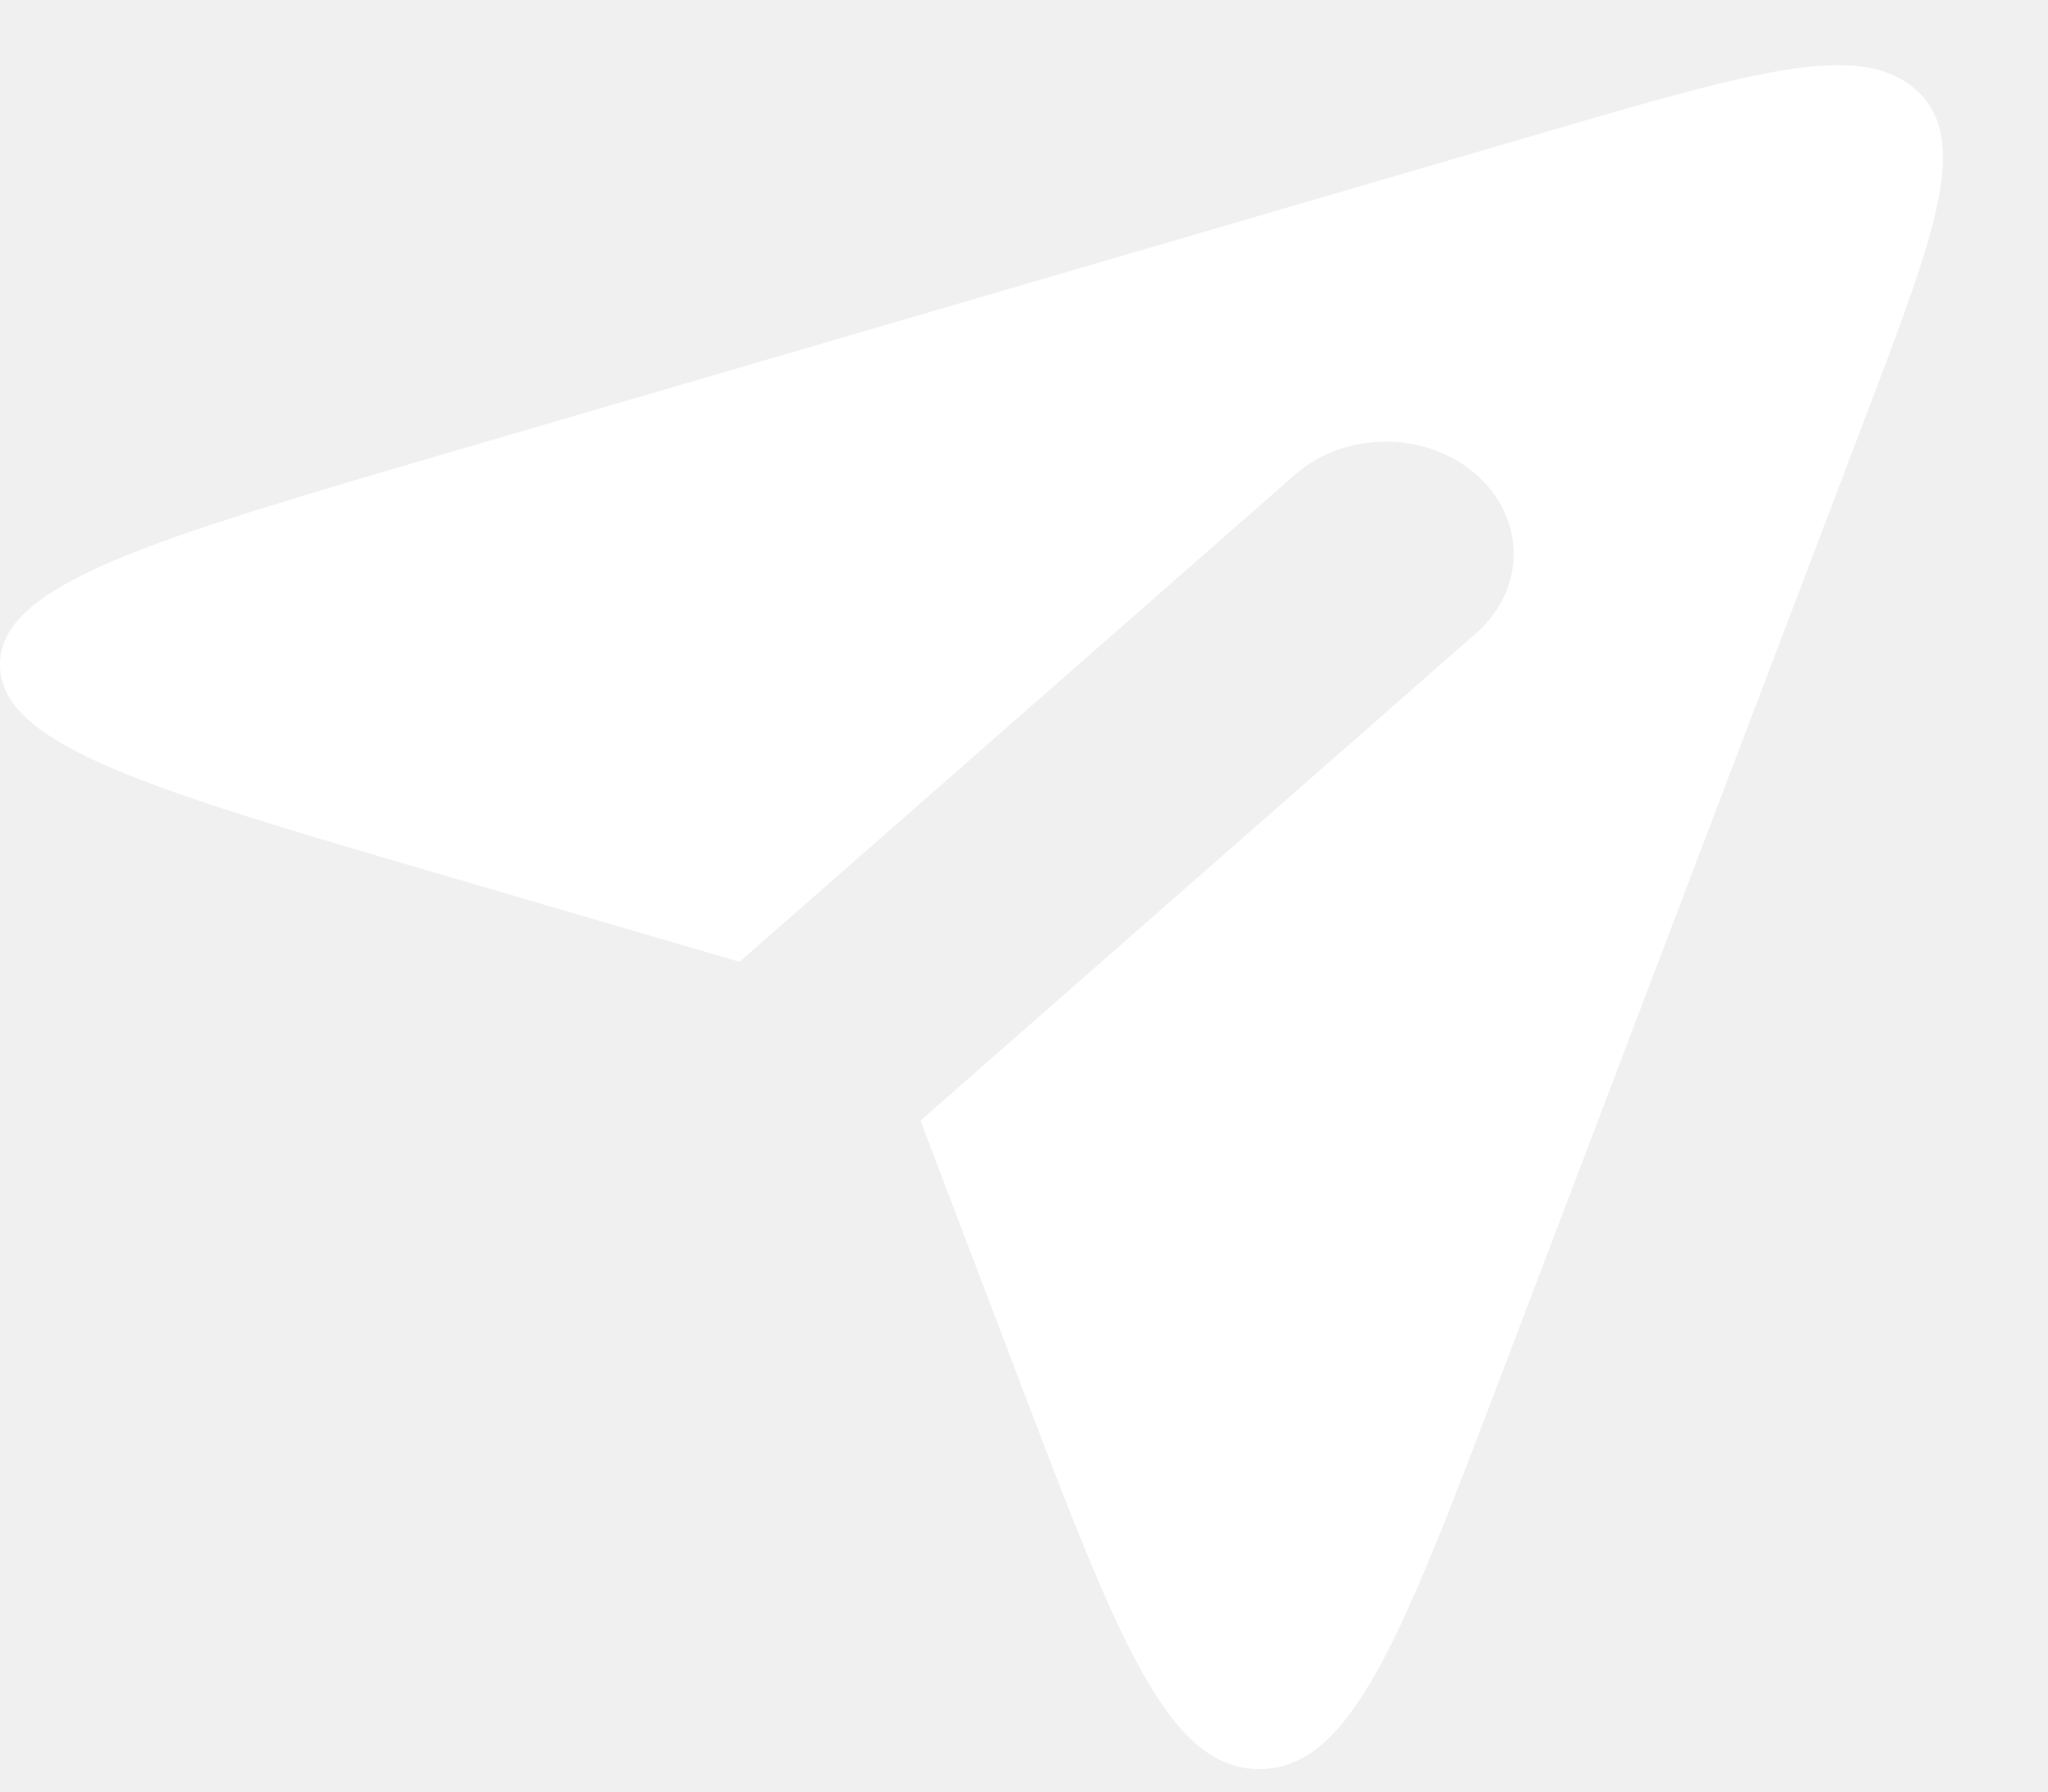
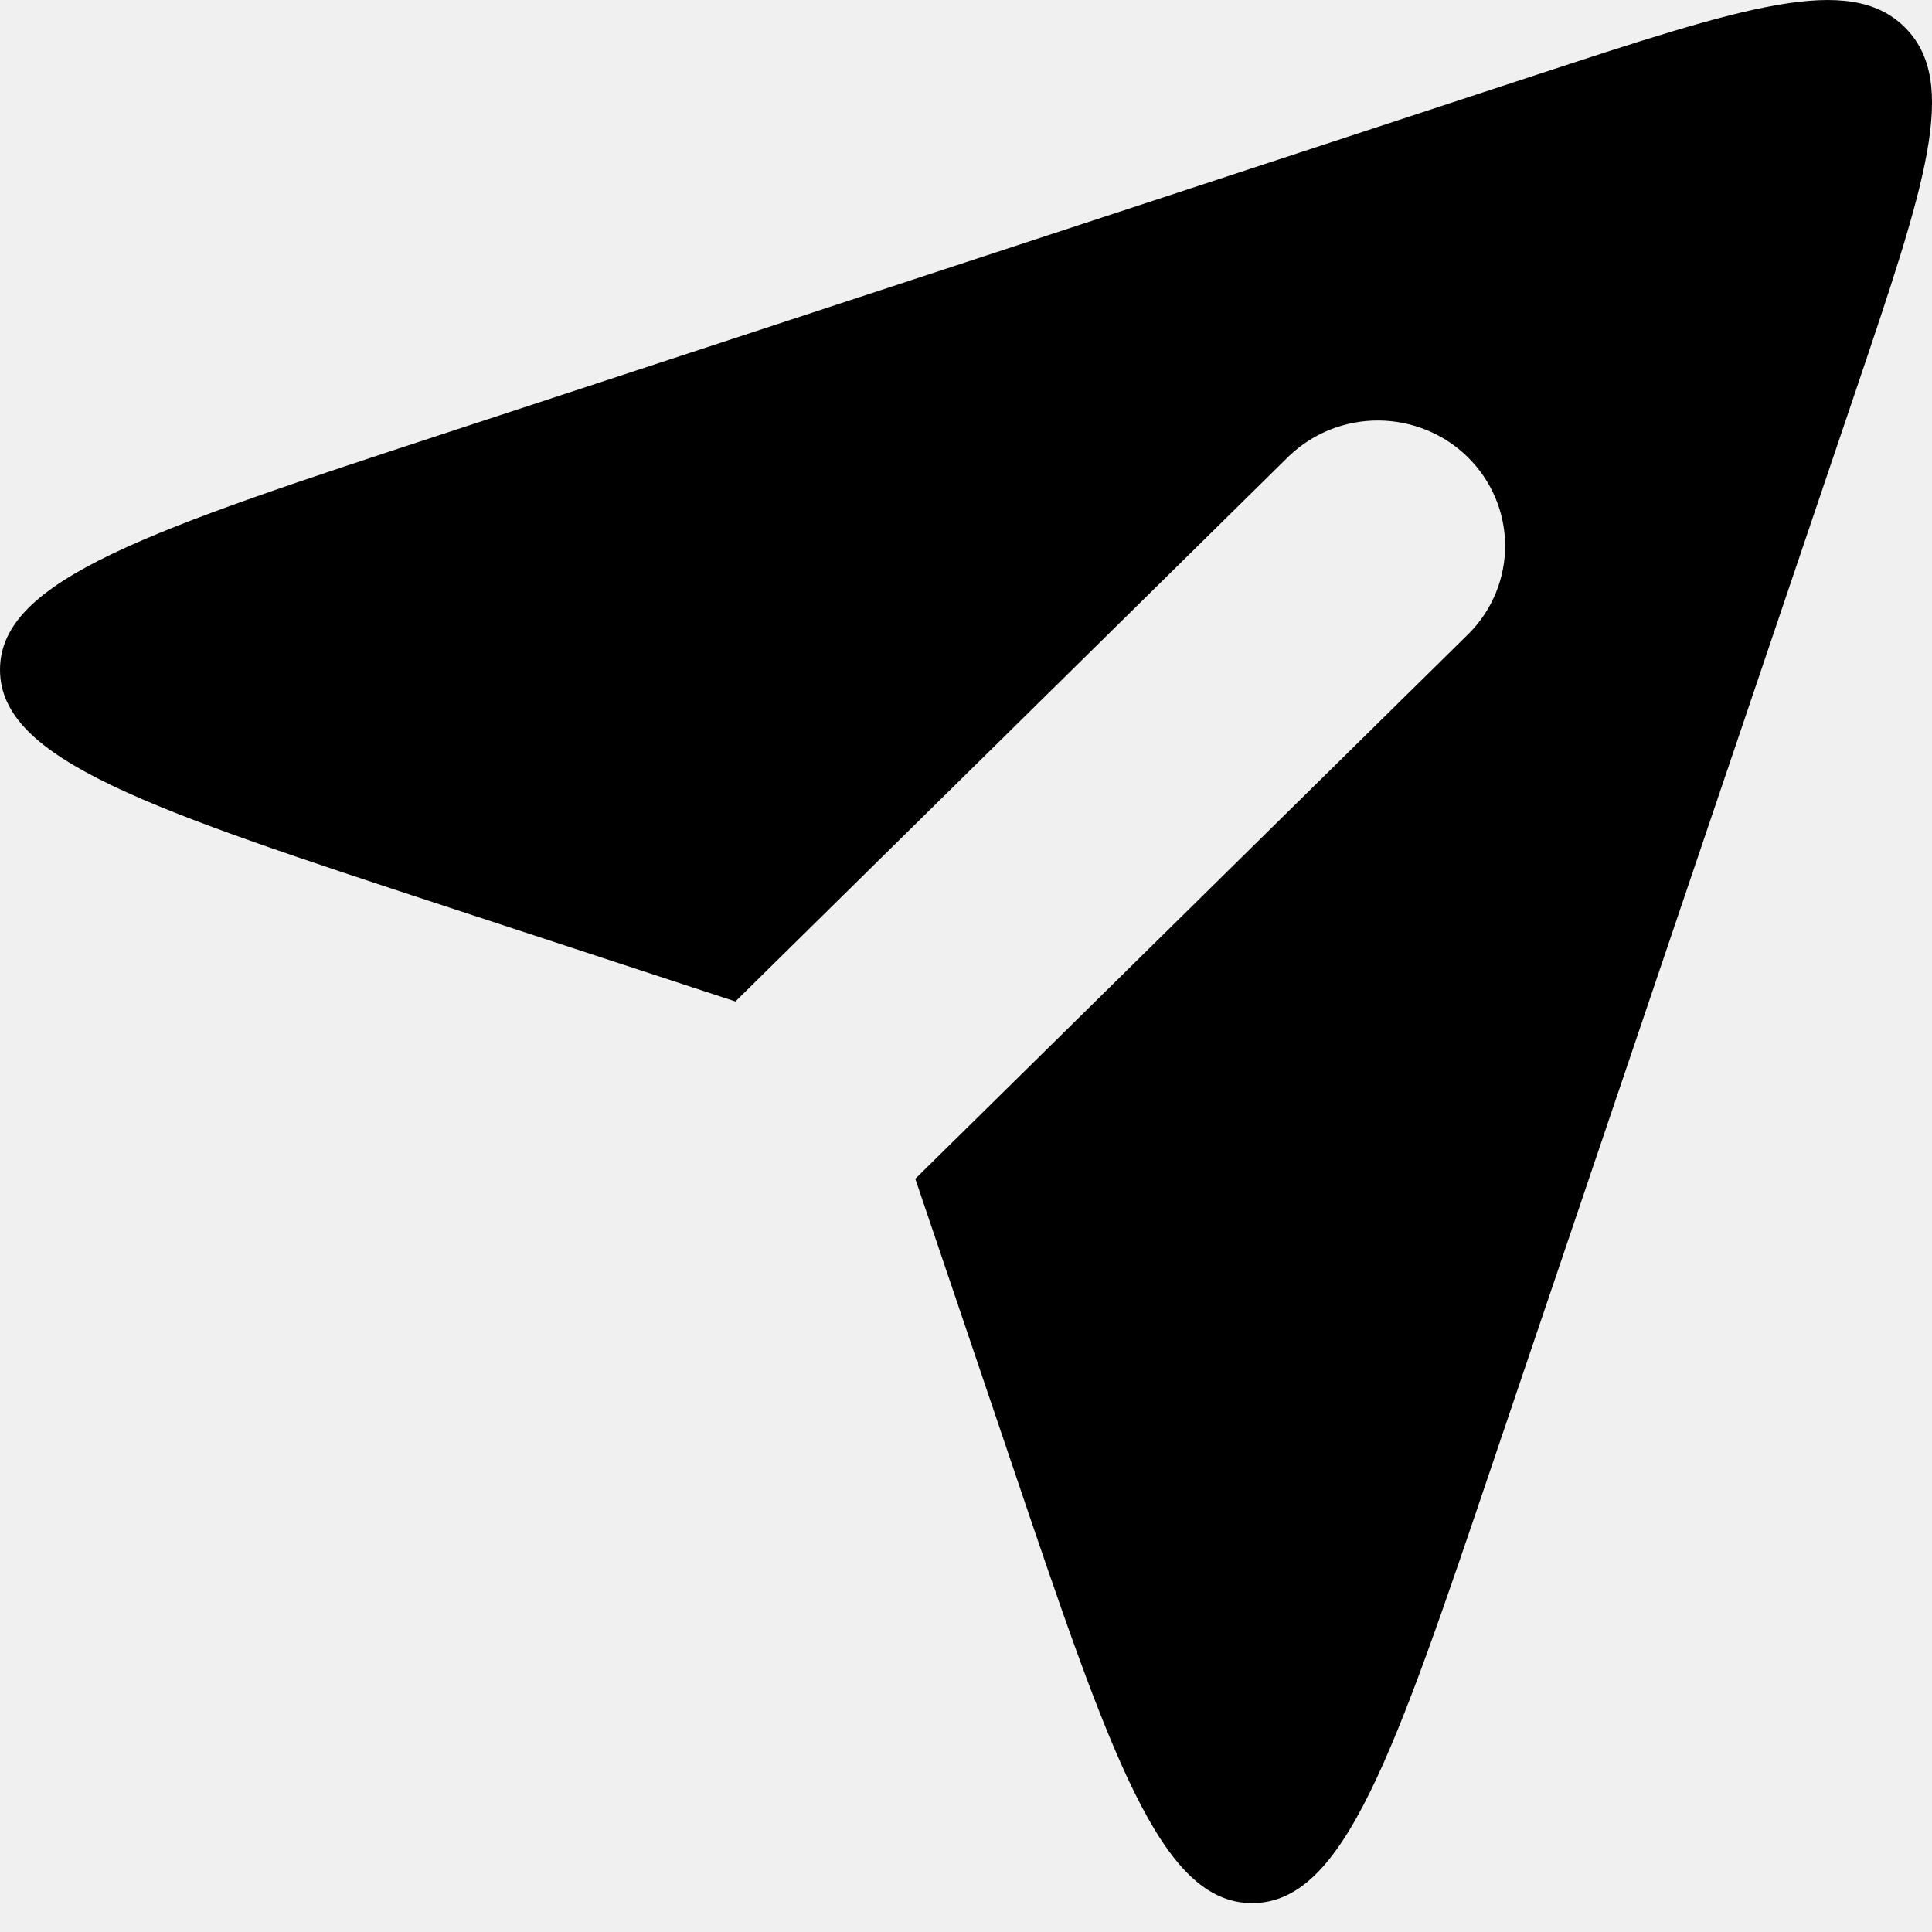
- <svg xmlns="http://www.w3.org/2000/svg" width="16" height="14" viewBox="0 0 16 14" fill="none">
-   <path fill-rule="evenodd" clip-rule="evenodd" d="M5.778 7.516L3.53 6.858C1.177 6.171 0 5.827 0 5.194C0 4.563 1.177 4.218 3.53 3.53L12.043 1.041C13.699 0.557 14.527 0.315 14.964 0.698C15.401 1.081 15.125 1.808 14.574 3.259L11.735 10.728C10.951 12.792 10.559 13.824 9.838 13.824C9.118 13.824 8.725 12.792 7.941 10.728L7.191 8.757L11.545 4.937C11.727 4.772 11.828 4.55 11.826 4.32C11.823 4.09 11.718 3.87 11.533 3.708C11.347 3.545 11.097 3.453 10.834 3.451C10.572 3.449 10.32 3.537 10.131 3.697L5.778 7.516Z" fill="white" />
+ <svg xmlns="http://www.w3.org/2000/svg" width="20" height="20" viewBox="0 0 20 20" fill="none">
+   <path fill-rule="evenodd" clip-rule="evenodd" d="M7.613 10.367L4.651 9.395C1.551 8.377 0 7.869 0 6.933C0 5.998 1.551 5.488 4.651 4.471L15.867 0.787C18.049 0.071 19.14 -0.287 19.716 0.28C20.292 0.847 19.928 1.922 19.202 4.07L15.461 15.12C14.428 18.174 13.912 19.701 12.962 19.701C12.013 19.701 11.496 18.174 10.463 15.12L9.475 12.203L15.211 6.553C15.451 6.308 15.584 5.98 15.581 5.64C15.578 5.299 15.439 4.974 15.195 4.733C14.951 4.492 14.62 4.356 14.275 4.353C13.929 4.35 13.597 4.481 13.348 4.717L7.613 10.367Z" fill="black" />
</svg>
